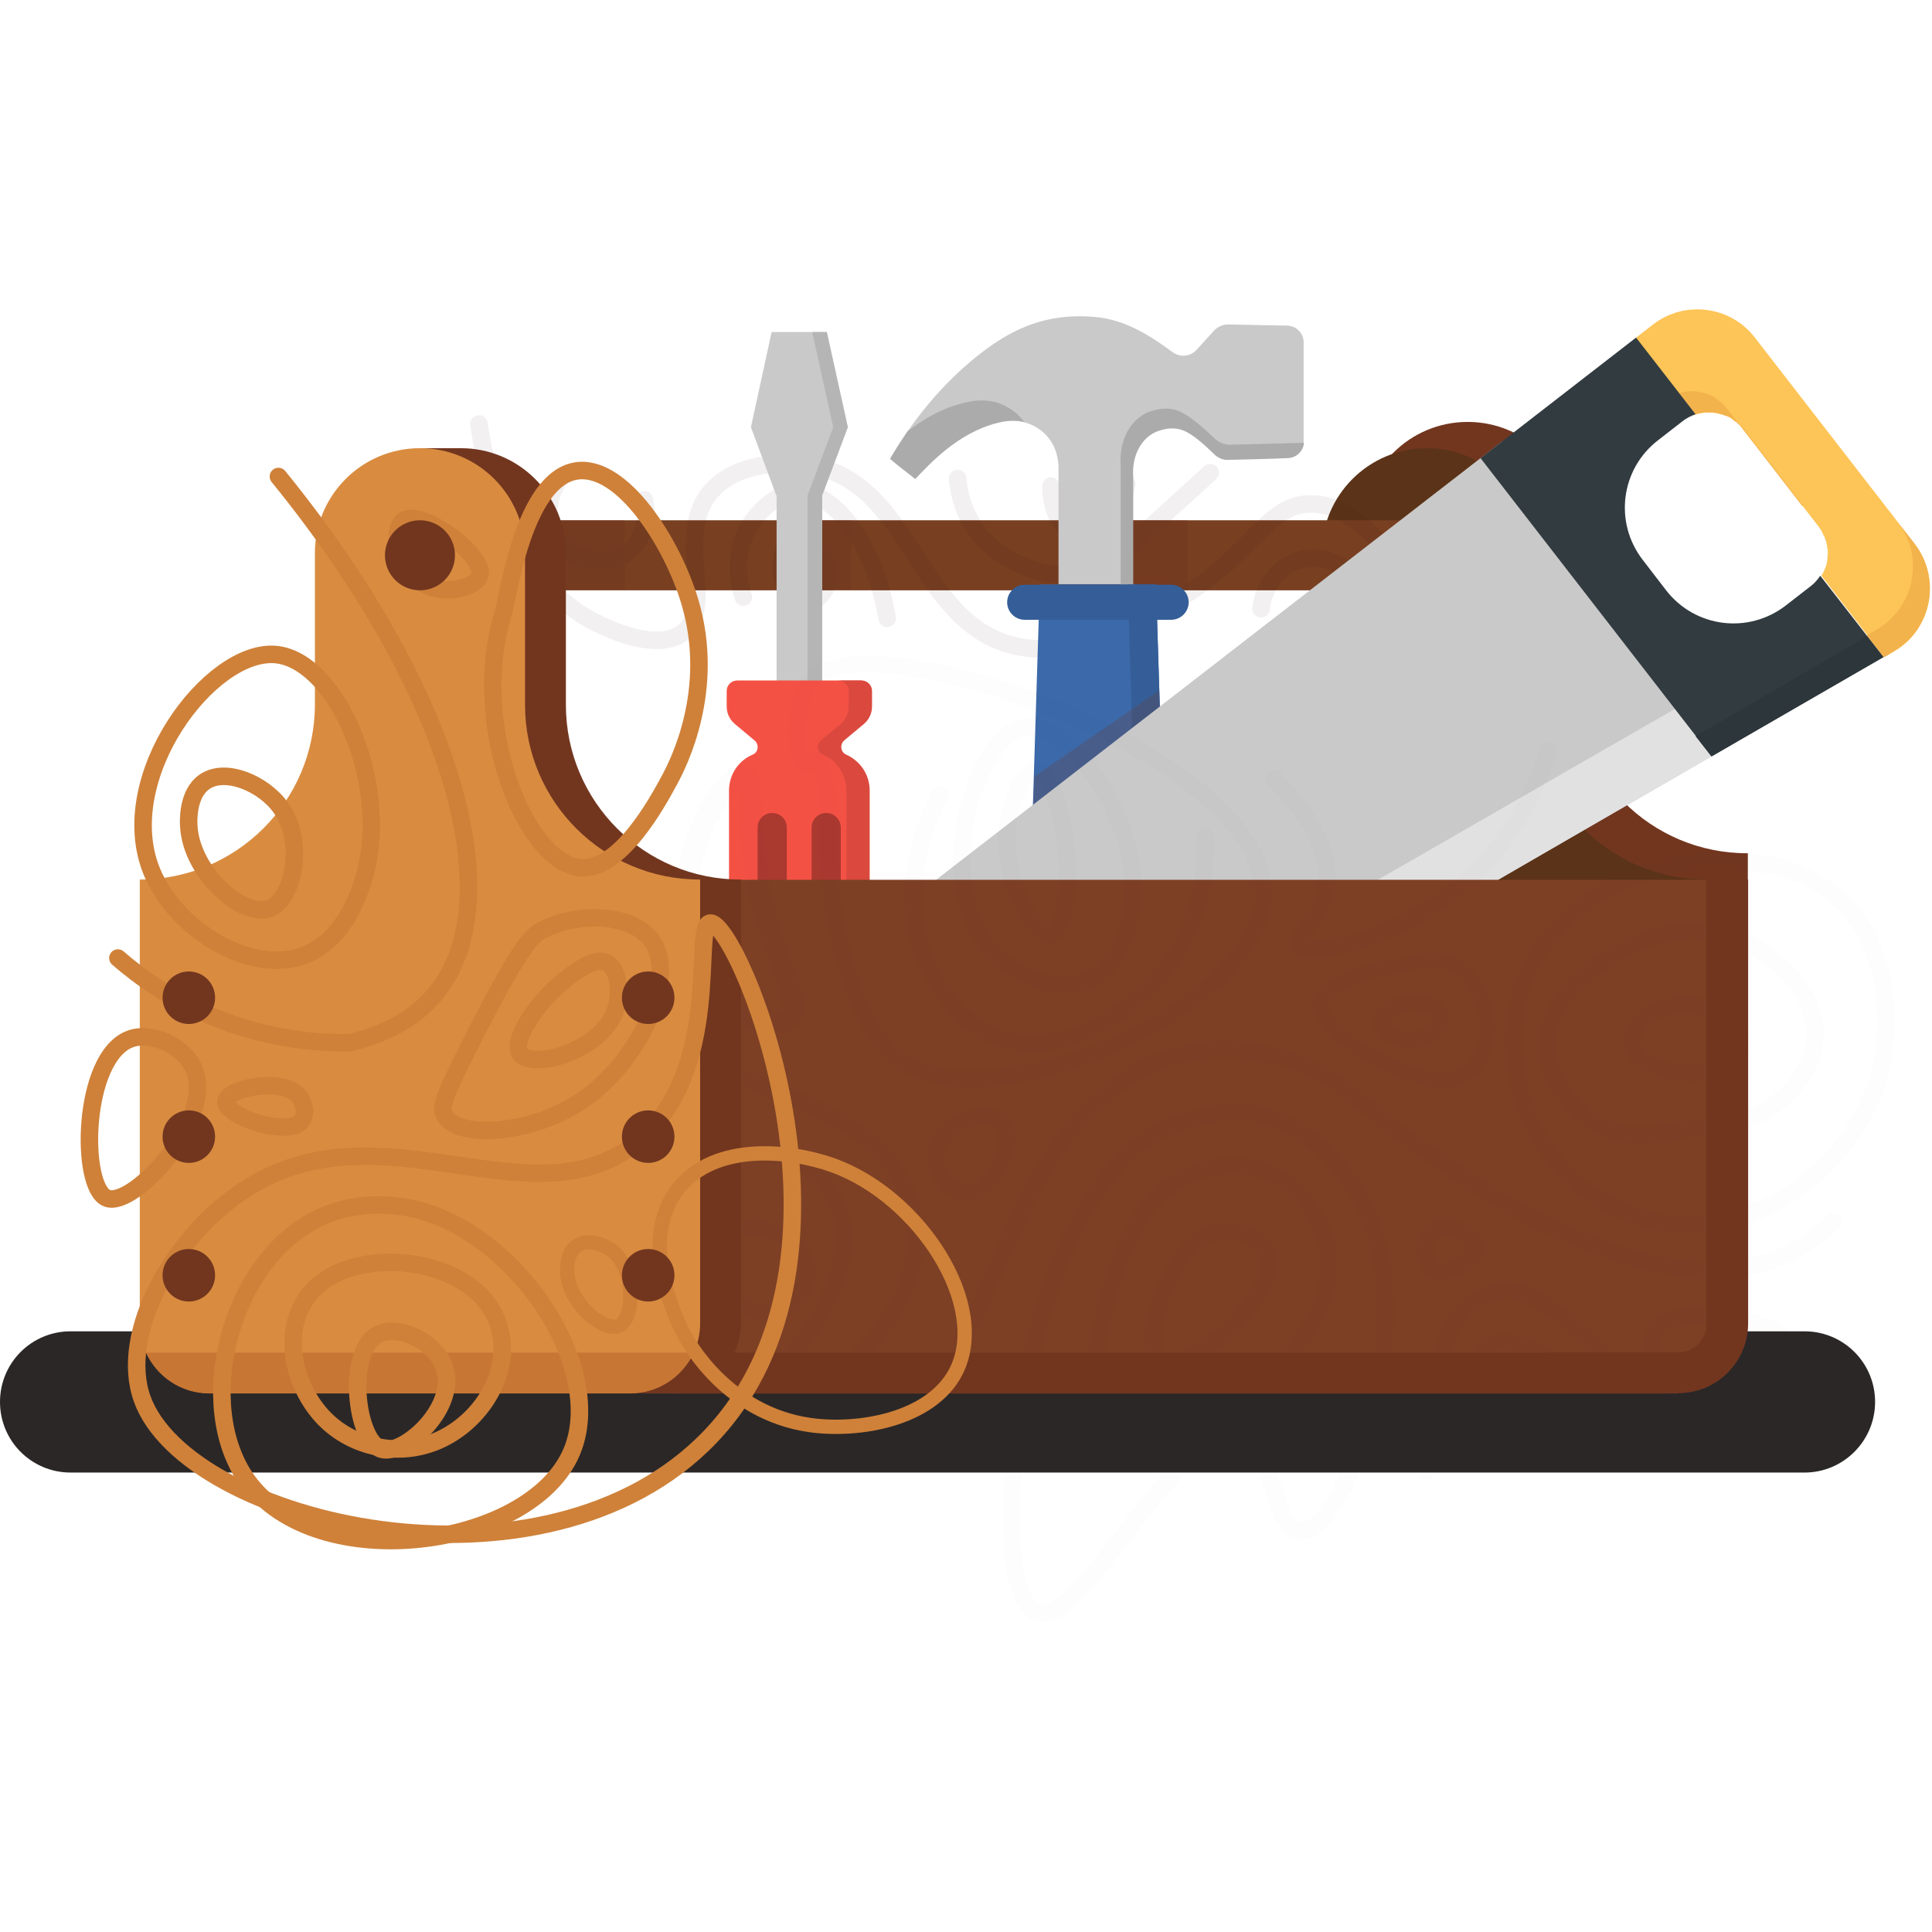
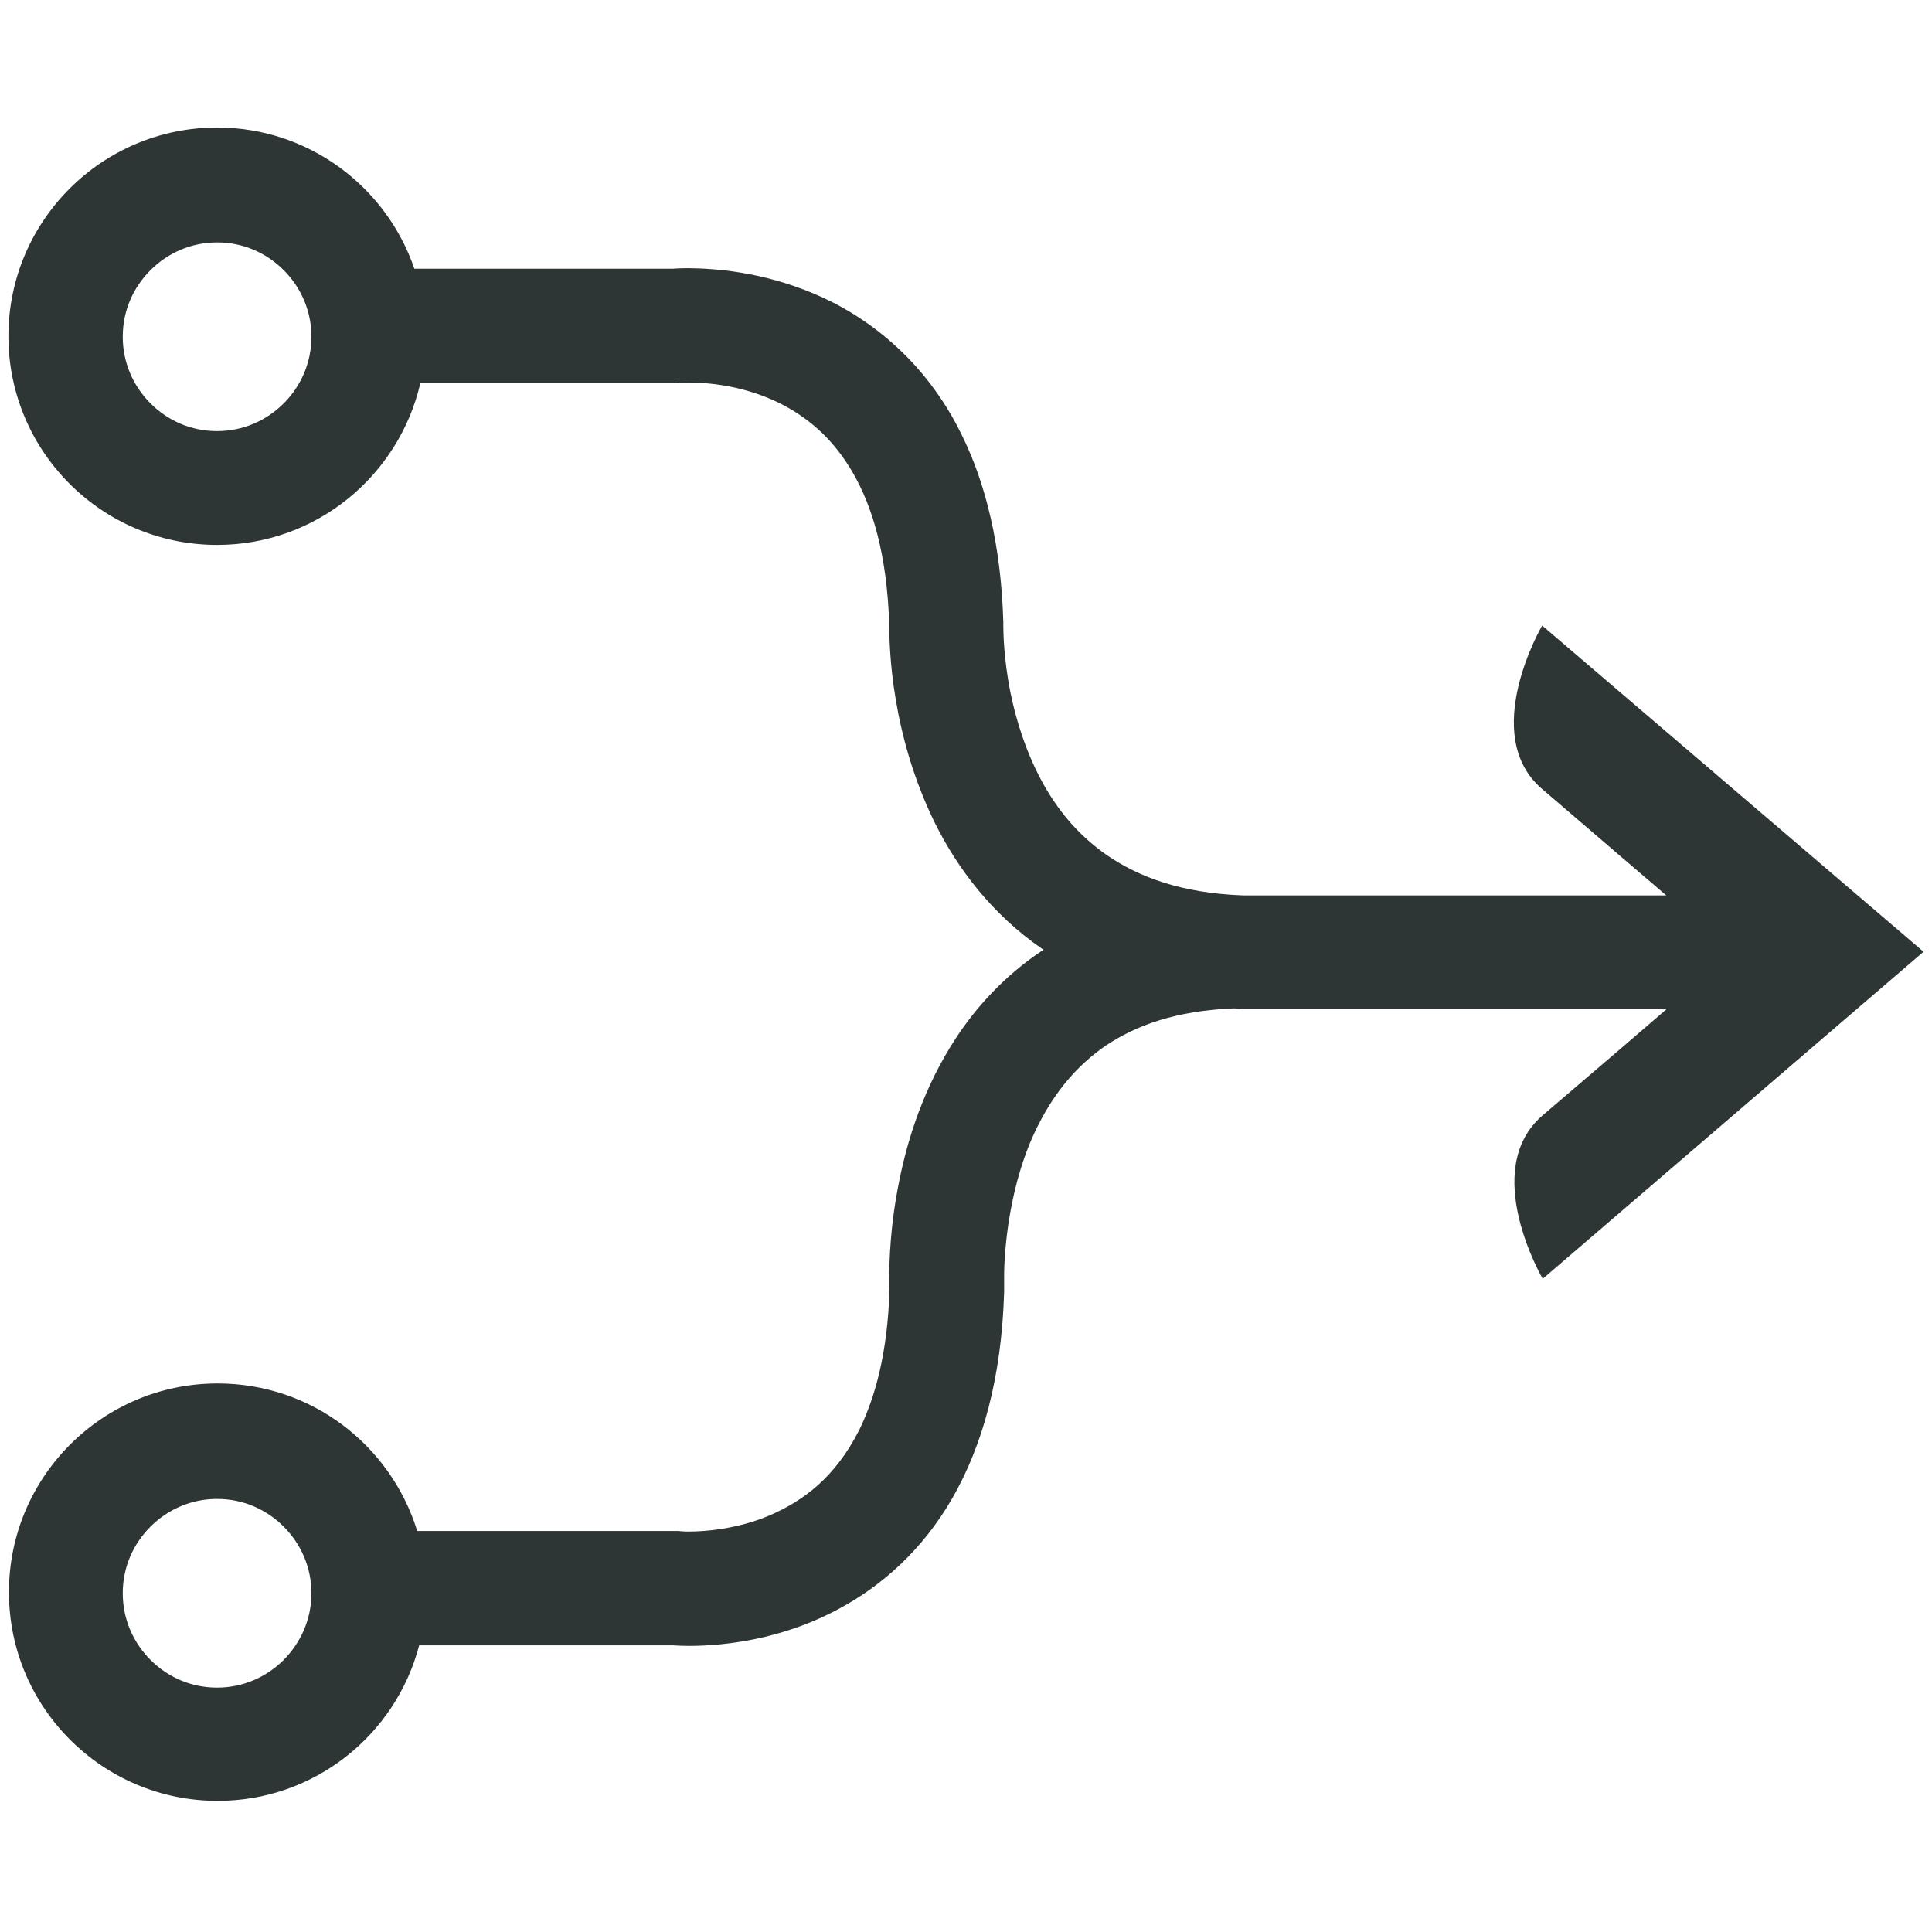
- <svg xmlns="http://www.w3.org/2000/svg" width="24" height="24" viewBox="0 0 662 450" fill="none">
-   <path d="M618.3 398.572H24.2C10.8 398.572 0 387.772 0 374.372C0 360.972 10.8 350.172 24.2 350.172H618.3C631.7 350.172 642.5 360.972 642.5 374.372C642.5 387.672 631.7 398.572 618.3 398.572Z" fill="#2B2727" />
-   <path d="M538.9 126.472V74.572C538.9 54.672 522.8 38.572 502.9 38.572C483 38.572 466.9 54.672 466.9 74.572V126.372C466.9 159.472 440 186.372 406.9 186.372V338.372C406.9 351.672 417.6 362.372 430.9 362.372H574.9C588.2 362.372 598.9 351.672 598.9 338.372V186.372C565.7 186.472 538.9 159.572 538.9 126.472Z" fill="#72361F" />
-   <path d="M505.3 46.572H488.9V54.872H505.3V46.572Z" fill="#72361F" />
-   <path d="M524.9 135.472V83.572C524.9 63.672 508.8 47.572 488.9 47.572C469 47.572 452.9 63.672 452.9 83.572V135.372C452.9 168.472 426 195.372 392.9 195.372V347.372C392.9 360.672 403.6 371.372 416.9 371.372H560.9C574.2 371.372 584.9 360.672 584.9 347.372V195.372C551.7 195.472 524.9 168.572 524.9 135.472Z" fill="#5B3318" />
-   <path d="M584.9 195.472C562.3 195.472 542.7 182.972 532.4 164.572L476.9 186.972L448.8 202.572L515.4 212.972L584.9 199.172V195.472V195.472Z" fill="#5B3318" />
-   <path d="M488.9 96.272C495.527 96.272 500.9 90.9 500.9 84.272C500.9 77.645 495.527 72.272 488.9 72.272C482.272 72.272 476.9 77.645 476.9 84.272C476.9 90.9 482.272 96.272 488.9 96.272Z" fill="#783F21" />
-   <path d="M157.9 47.572H143.9V51.272H157.9V47.572Z" fill="#72361F" />
-   <path d="M489 72.272H143.9V96.272H489V72.272Z" fill="#783F21" />
-   <g opacity="0.4">
-     <g opacity="0.4">
-       <path opacity="0.4" d="M164.1 39.272C165.3 47.572 172.2 92.472 205.4 107.972C209.4 109.872 225.5 117.372 234.1 110.672C245.4 101.772 231 77.472 243.4 62.672C251.4 53.072 267.1 51.672 277.4 53.372C313 59.272 313.7 107.672 348.1 115.372C369.9 120.272 392.9 106.072 404.8 98.672C429.6 83.372 434 66.972 448.8 66.672C457.9 66.472 471.3 72.272 488.1 101.972" stroke="#300F0F" stroke-width="6" stroke-miterlimit="10" stroke-linecap="round" stroke-linejoin="round" />
-       <path opacity="0.4" d="M191.4 58.572C187.6 64.372 187 71.572 190.1 77.272C193.1 82.772 198.4 84.772 200.1 85.272C201.9 85.872 208.4 87.572 214.1 83.972C219.7 80.372 222.5 72.872 220.8 65.272" stroke="#300F0F" stroke-width="6" stroke-miterlimit="10" stroke-linecap="round" stroke-linejoin="round" />
-       <path opacity="0.4" d="M254.7 98.572C254.2 97.172 249.8 84.472 257.4 73.272C257.8 72.572 264.3 63.172 272.7 62.572C284.6 61.672 299.3 78.472 304 105.872" stroke="#300F0F" stroke-width="6" stroke-miterlimit="10" stroke-linecap="round" stroke-linejoin="round" />
-       <path opacity="0.4" d="M270.7 80.572C267.3 82.272 266.7 89.172 268.7 93.872C269.1 94.772 271.6 100.472 276 100.572C280.3 100.672 284.2 95.272 284 90.572C283.8 83.772 274.9 78.572 270.7 80.572Z" stroke="#300F0F" stroke-width="6" stroke-miterlimit="10" stroke-linecap="round" stroke-linejoin="round" />
-       <path opacity="0.4" d="M328.1 57.972C328.4 61.272 329.3 67.572 333.4 73.972C339.3 83.172 347.7 86.772 350.7 87.972C353.6 89.172 362.8 92.772 373.4 89.972C380.4 88.172 383.2 84.672 400.7 68.672C406.8 63.072 411.8 58.672 414.7 55.972" stroke="#300F0F" stroke-width="6" stroke-miterlimit="10" stroke-linecap="round" stroke-linejoin="round" />
-       <path opacity="0.4" d="M432.1 102.572C433 94.372 438.4 87.772 445.4 85.872C446.1 85.672 455.3 83.372 461.4 89.872C465.8 94.572 465.5 100.672 465.4 101.872" stroke="#300F0F" stroke-width="6" stroke-miterlimit="10" stroke-linecap="round" stroke-linejoin="round" />
-       <path opacity="0.4" d="M360.1 60.572C360.1 69.672 364.5 76.372 369.4 77.272C373.6 77.972 377.6 74.272 379.4 72.572C384.4 67.972 385.7 62.172 386.1 59.872" stroke="#300F0F" stroke-width="6" stroke-miterlimit="10" stroke-linecap="round" stroke-linejoin="round" />
-     </g>
-   </g>
-   <path opacity="0.44" d="M291.7 72.272H275.8V96.072H291.7V72.272Z" fill="#72361F" />
-   <path opacity="0.44" d="M214.1 72.272H189V96.072H214.1V72.272Z" fill="#72361F" />
-   <path opacity="0.44" d="M406.9 72.272H384.9V96.072H406.9V72.272Z" fill="#72361F" />
-   <path d="M266.1 63.772H266L257.3 40.372L264.4 7.772H283.3L290.5 40.372L281.7 63.772V134.072H266.1V63.772Z" fill="#C9C9C9" />
-   <path d="M276.7 63.772L285.5 40.372L278.3 7.772H283.3L290.5 40.372L281.7 63.772V134.072H276.7V63.772Z" fill="#B5B5B5" />
-   <path d="M249.8 278.972V164.872C249.8 159.372 253.1 154.572 257.9 152.572C259.9 151.772 260.2 149.072 258.5 147.672L251.8 142.072C250 140.572 249 138.372 249 136.072V130.772C249 128.772 250.6 127.172 252.6 127.172H295C297 127.172 298.6 128.772 298.6 130.772V136.072C298.6 138.372 297.6 140.572 295.8 142.072L289.1 147.672C287.5 149.072 287.8 151.672 289.7 152.572C294.5 154.672 297.8 159.372 297.8 164.872V278.972C297.8 286.372 291.8 292.372 284.4 292.372H263C255.8 292.472 249.8 286.372 249.8 278.972Z" fill="#F45145" />
-   <path d="M290 278.972V164.872C290 159.372 286.7 154.572 281.9 152.572C279.9 151.772 279.6 149.072 281.3 147.672L288 142.072C289.8 140.572 290.8 138.372 290.8 136.072V130.772C290.8 128.772 289.2 127.172 287.2 127.172H295.2C297.2 127.172 298.8 128.772 298.8 130.772V136.072C298.8 138.372 297.8 140.572 296 142.072L289.3 147.672C287.7 149.072 288 151.672 289.9 152.572C294.7 154.672 298 159.372 298 164.872V278.972C298 286.372 292 292.372 284.6 292.372H276.6C284 292.472 290 286.372 290 278.972Z" fill="#DB493E" />
-   <path d="M269.6 272.872V177.572C269.6 174.772 267.4 172.572 264.6 172.572C261.8 172.572 259.6 174.772 259.6 177.572V272.872C259.6 275.672 261.8 277.872 264.6 277.872C267.4 277.872 269.6 275.572 269.6 272.872Z" fill="#AA3930" />
-   <path d="M288.1 272.872V177.572C288.1 174.772 285.9 172.572 283.1 172.572C280.3 172.572 278.1 174.772 278.1 177.572V272.872C278.1 275.672 280.3 277.872 283.1 277.872C285.9 277.872 288.1 275.572 288.1 272.872Z" fill="#AA3930" />
-   <path d="M416 7.272C414.4 9.072 412 11.672 410 13.872C407.9 16.172 404.4 16.572 401.8 14.672C396.1 10.572 386.7 3.472 374.8 2.572C357.6 1.172 346 7.272 335.5 15.472C320 27.672 310.2 42.272 305 51.272C308.9 54.672 310.6 55.672 313.6 58.172C318.5 53.072 328.1 42.372 341.7 38.972C343.8 38.472 347.5 37.572 351.9 38.972C353.4 39.472 356.2 40.572 358.7 43.372C363 48.172 362.7 54.072 362.7 55.372V94.172H388.2V57.072C387.7 50.572 390.5 44.572 395.4 42.072C395.8 41.872 400.6 39.472 405.3 41.272C408.7 42.572 412.9 46.472 416.1 49.572C416.4 49.872 417.2 50.572 418.5 51.072C419.2 51.272 420 51.472 420.7 51.372C425.3 51.272 434.7 51.072 441.2 50.772C444.3 50.672 446.7 48.172 446.7 45.072V11.272C446.7 8.172 444.2 5.672 441.1 5.572C434.9 5.472 426.1 5.272 420.8 5.172C419 5.172 417.2 5.972 416 7.272Z" fill="#C9C9C9" />
-   <path d="M349.8 37.172C347 33.972 343.6 32.672 342 32.072C337 30.472 332.6 31.472 330.2 32.072C322.7 33.872 316.3 37.672 311 41.772C308.6 45.272 306.6 48.472 305 51.172C308.9 54.572 310.6 55.572 313.6 58.072C318.5 52.972 328.1 42.272 341.7 38.872C343.6 38.372 347 37.572 351 38.572C350.7 38.272 350.3 37.772 349.8 37.172Z" fill="#ABABAB" />
-   <path d="M445.3 45.772C437.8 45.972 426.9 46.272 421.6 46.372C420.7 46.372 419.8 46.272 419 45.972C417.5 45.472 416.5 44.572 416.2 44.272C412.5 40.772 407.6 36.272 403.7 34.772C398.3 32.672 392.7 35.572 392.3 35.772C386.7 38.772 383.5 45.572 384 53.172V94.372H388.3V57.272C387.8 50.772 390.6 44.772 395.5 42.272C395.9 42.072 400.7 39.672 405.4 41.472C408.8 42.772 413 46.672 416.2 49.772C416.5 50.072 417.3 50.772 418.6 51.272C419.3 51.472 420.1 51.672 420.8 51.572C425.4 51.472 434.8 51.272 441.3 50.972C444.2 50.872 446.6 48.572 446.8 45.772C446.3 45.672 445.8 45.772 445.3 45.772Z" fill="#ABABAB" />
-   <path d="M378.6 271.272H373.8C361.2 271.272 351.2 258.872 351.6 243.972L356.3 94.272H396.1L400.8 243.972C401.2 258.872 391.2 271.272 378.6 271.272Z" fill="#3B69A9" />
-   <path d="M400.8 243.972L396.1 94.272H386.4L391.1 243.972C391.5 257.872 382.8 269.572 371.4 271.072C372.2 271.172 373 271.272 373.8 271.272H378.6C391.2 271.272 401.2 258.872 400.8 243.972Z" fill="#355E98" />
-   <path d="M401.3 106.372H351.1C347.8 106.372 345.1 103.672 345.1 100.372C345.1 97.072 347.8 94.372 351.1 94.372H401.3C404.6 94.372 407.3 97.072 407.3 100.372C407.3 103.672 404.6 106.372 401.3 106.372Z" fill="#355E98" />
-   <path opacity="0.23" d="M354.4 160.072L397.1 130.672L398 157.772L353.7 182.572L354.4 160.072Z" fill="#72361F" />
-   <path d="M514.8 45.172L249.1 250.972L301 317.872L595.3 148.072L514.8 45.172Z" fill="#C9C9C9" />
-   <path d="M583.7 131.272L288.2 301.272L301.4 318.172L591.6 150.172L583.7 131.272Z" fill="#E1E1E1" />
-   <path d="M656 80.272L601.3 9.672C592.9 -1.228 577.2 -3.228 566.3 5.272L560.5 9.772L580.9 36.072C582.3 35.572 583.7 35.372 585.2 35.372H585.3C585.6 35.372 586 35.372 586.3 35.372C586.4 35.372 586.4 35.372 586.5 35.372C587.4 35.472 588.4 35.572 589.3 35.872C589.4 35.872 589.6 35.972 589.7 35.972C589.9 36.072 590.1 36.072 590.4 36.172C590.6 36.272 590.8 36.272 591 36.372C591.2 36.472 591.4 36.572 591.6 36.572C591.8 36.672 592.1 36.772 592.3 36.872C592.4 36.972 592.6 36.972 592.7 37.072C593.1 37.272 593.4 37.472 593.7 37.772C593.8 37.872 593.9 37.972 594.1 38.072C594.3 38.272 594.6 38.472 594.8 38.572C594.9 38.672 595 38.772 595.2 38.872C595.4 39.072 595.6 39.272 595.9 39.472C596 39.572 596.1 39.672 596.2 39.772C596.5 40.072 596.8 40.472 597.1 40.772L623.1 74.372C623.4 74.772 623.6 75.072 623.9 75.472C624 75.572 624 75.672 624.1 75.872C624.3 76.172 624.4 76.372 624.5 76.672C624.6 76.772 624.6 76.972 624.7 77.072C624.8 77.372 624.9 77.572 625.1 77.872C625.2 77.972 625.2 78.172 625.3 78.272C625.4 78.672 625.6 79.072 625.7 79.472C625.7 79.672 625.8 79.772 625.8 79.972C625.9 80.272 625.9 80.472 626 80.772C626 80.972 626.1 81.172 626.1 81.372C626.1 81.572 626.1 81.772 626.2 81.972C626.2 82.172 626.2 82.472 626.3 82.672C626.3 82.872 626.3 82.972 626.3 83.172C626.3 84.172 626.2 85.072 626.1 85.972C626.1 86.072 626.1 86.072 626.1 86.172C626 86.472 626 86.772 625.9 87.172V87.272C625.5 88.672 624.9 89.972 624.1 91.272L645.7 119.172L649.1 117.172C661.9 109.672 665.3 92.272 656 80.272Z" fill="#FDC457" />
-   <path d="M617.3 67.072L591.3 33.472C591 33.072 590.7 32.772 590.4 32.472C590.3 32.372 590.2 32.272 590.1 32.172C589.9 31.972 589.7 31.772 589.4 31.572C589.3 31.472 589.2 31.372 589 31.272C588.8 31.072 588.5 30.872 588.3 30.772C588.2 30.672 588.1 30.572 587.9 30.472C587.6 30.272 587.2 29.972 586.9 29.772C586.8 29.672 586.6 29.672 586.5 29.572C586.3 29.472 586 29.372 585.8 29.272C585.6 29.172 585.4 29.072 585.2 29.072C585 28.972 584.8 28.972 584.6 28.872C584.4 28.772 584.2 28.672 583.9 28.672C583.8 28.672 583.6 28.572 583.5 28.572C582.6 28.272 581.6 28.172 580.7 28.072C580.6 28.072 580.6 28.072 580.5 28.072C580.2 28.072 579.8 28.072 579.5 28.072H579.4C578 28.072 576.5 28.372 575.1 28.772L560.6 9.672L581 35.972C582.4 35.472 583.8 35.272 585.3 35.272H585.4C585.7 35.272 586.1 35.272 586.4 35.272C586.5 35.272 586.5 35.272 586.6 35.272C587.5 35.372 588.5 35.472 589.4 35.772C589.5 35.772 589.7 35.872 589.8 35.872C590 35.972 590.2 35.972 590.5 36.072C590.7 36.172 590.9 36.172 591.1 36.272C591.3 36.372 591.5 36.472 591.7 36.472C591.9 36.572 592.2 36.672 592.4 36.772C592.5 36.872 592.7 36.872 592.8 36.972C593.2 37.172 593.5 37.372 593.8 37.672C593.9 37.772 594 37.872 594.2 37.972C594.4 38.172 594.7 38.372 594.9 38.472C595 38.572 595.1 38.672 595.3 38.772C595.5 38.972 595.7 39.172 596 39.372C596.1 39.472 596.2 39.572 596.3 39.672C596.6 39.972 596.9 40.372 597.2 40.672L617.9 67.372C617.6 67.472 617.4 67.272 617.3 67.072Z" fill="#F2B24C" />
-   <path d="M656 80.272L651.1 73.972C659.3 85.872 655.7 102.372 643 109.772L639.6 111.772L623.8 91.272L645.4 119.172L648.8 117.172C661.9 109.672 665.3 92.272 656 80.272Z" fill="#F2B24C" />
-   <path d="M593.7 37.872C593.4 37.672 593 37.372 592.7 37.172C593 37.372 593.4 37.672 593.7 37.872Z" fill="#323B40" />
-   <path d="M595.1 38.972C595.3 39.172 595.5 39.372 595.7 39.572C595.6 39.372 595.4 39.172 595.1 38.972Z" fill="#323B40" />
-   <path d="M592.3 36.972C592.1 36.872 591.8 36.772 591.6 36.672C591.8 36.772 592 36.872 592.3 36.972Z" fill="#323B40" />
-   <path d="M625.9 81.472C625.9 81.672 625.9 81.872 626 82.072C626 81.872 625.9 81.672 625.9 81.472Z" fill="#323B40" />
-   <path d="M591 36.372C590.9 36.372 590.8 36.272 590.7 36.272C590.8 36.372 590.9 36.372 591 36.372Z" fill="#323B40" />
-   <path d="M625.8 80.572C625.8 80.672 625.8 80.772 625.9 80.872C625.8 80.772 625.8 80.672 625.8 80.572Z" fill="#323B40" />
-   <path d="M625.2 78.472C625.3 78.672 625.4 78.972 625.4 79.272C625.3 78.972 625.3 78.672 625.2 78.472Z" fill="#323B40" />
-   <path d="M624.7 77.272C624.8 77.372 624.8 77.572 624.9 77.672C624.8 77.472 624.7 77.372 624.7 77.272Z" fill="#323B40" />
-   <path d="M623.7 91.272C622.8 92.672 621.7 93.872 620.4 94.872L611.9 101.472C599.1 111.372 580.8 109.072 570.9 96.272L562.9 85.872C553 73.072 555.3 54.772 568.1 44.872L576.6 38.272C577.9 37.272 579.4 36.472 581 35.972L560.6 9.672L507.3 50.972L586.5 153.172L648.8 117.172L645.4 119.172L623.7 91.272Z" fill="#323B40" />
-   <path d="M624 75.972C624.1 76.072 624.2 76.272 624.2 76.372C624.2 76.272 624.1 76.172 624 75.972Z" fill="#323B40" />
-   <path d="M623 74.472C623.3 74.872 623.5 75.172 623.8 75.572C623.5 75.272 623.3 74.872 623 74.472Z" fill="#323B40" />
-   <path d="M645.3 119.172L586.4 153.172L581 146.272L639.7 111.972L645.3 119.172Z" fill="#2D363A" />
-   <path d="M570.9 371.472H220.7V195.472H584.8V357.472C584.9 365.172 578.6 371.472 570.9 371.472Z" fill="#7D4025" />
-   <g opacity="0.08">
-     <path opacity="0.08" d="M246.7 320.672C255.7 305.472 287.5 322.272 273 338.972C261.7 352.072 238.1 335.272 246.7 320.672ZM246.7 320.672C251.3 312.872 243.2 326.572 246.7 320.672Z" stroke="#300F0F" stroke-width="6" stroke-miterlimit="10" stroke-linecap="round" stroke-linejoin="round" />
-     <path opacity="0.08" d="M283.6 182.872C283.7 207.172 291.8 243.772 306.9 256.172C336.9 280.672 431.6 240.172 432.9 200.872C434.5 152.772 296.4 104.572 277.6 127.572C271.8 134.672 272.3 155.172 275.9 156.272C277.1 156.672 278.2 154.072 279.6 154.372C283.8 154.972 283.6 177.772 283.6 182.872Z" stroke="#300F0F" stroke-width="5.843" stroke-miterlimit="10" stroke-linecap="round" stroke-linejoin="round" />
-     <path opacity="0.08" d="M221 203.772C197.1 270.272 292.3 257.272 310.1 301.172C328.9 347.472 267.7 383.672 231.8 394.272" stroke="#300F0F" stroke-width="6" stroke-miterlimit="10" stroke-linecap="round" stroke-linejoin="round" />
-     <path opacity="0.08" d="M224.4 301.272C264.8 273.672 306.3 297.872 281.7 343.372C267.3 369.972 238.2 383.572 208.8 385.272" stroke="#300F0F" stroke-width="6" stroke-miterlimit="10" stroke-linecap="round" stroke-linejoin="round" />
-     <path opacity="0.08" d="M560.9 256.172C564.8 258.572 571.5 261.772 579.9 261.772C583.7 261.772 588.5 261.672 592.6 258.372C593.7 257.472 597 254.772 597.1 251.272C597.3 244.972 587.6 238.872 578.8 238.272C571.7 237.872 561.7 240.872 559.8 248.072C559 251.272 560 254.272 560.9 256.172Z" stroke="#300F0F" stroke-width="6" stroke-miterlimit="10" stroke-linecap="round" stroke-linejoin="round" />
-     <path opacity="0.08" d="M547.8 279.472C556.9 284.472 565.9 283.072 583.8 280.172C595.9 278.272 602.5 277.072 609.2 271.672C611.1 270.172 621.1 262.072 621.9 249.772C623 233.872 608 220.872 595.8 215.872C574.6 207.272 554.9 219.972 551.4 222.172C545.3 226.172 530.3 235.772 530.2 251.772C530.1 264.472 539.2 274.772 547.8 279.472Z" stroke="#300F0F" stroke-width="6" stroke-miterlimit="10" stroke-linecap="round" stroke-linejoin="round" />
-     <path opacity="0.08" d="M618.7 299.272C613.4 303.372 596 316.172 572 313.272C552.8 310.972 540.7 299.872 537.3 296.572C522.3 281.872 519.9 264.172 519.3 258.572C518.7 252.972 517.3 239.572 524.5 225.072C530.6 212.872 539.5 206.372 545 202.472C567.6 186.272 592 188.572 596.5 189.072C604.9 189.972 617.6 191.372 629 201.072C649 218.072 646.4 246.472 645.9 251.172C643.3 279.872 622.7 296.272 618.7 299.272Z" stroke="#300F0F" stroke-width="6" stroke-miterlimit="10" stroke-linecap="round" stroke-linejoin="round" />
-     <path opacity="0.08" d="M628.3 312.572C625 315.772 619.8 320.072 612.6 323.572C585 336.772 554.1 323.972 536.9 316.872C519.2 309.572 507 301.072 490.2 289.572C461.1 269.472 457.6 261.072 438.9 256.272C432.9 254.672 413.7 250.072 394.4 258.772C388.6 261.372 384.2 264.772 379.6 268.572C357.3 286.772 351.1 307.372 331.6 350.572C327.1 360.572 320.4 375.072 311.6 392.572" stroke="#300F0F" stroke-width="6" stroke-miterlimit="10" stroke-linecap="round" stroke-linejoin="round" />
-     <path opacity="0.08" d="M355.6 446.572C371.4 451.672 403.5 379.672 425.1 387.372C437.2 391.672 436 417.672 445.6 418.572C456.2 419.472 466.6 388.572 467.6 385.572C470.1 377.872 487 326.672 458.6 293.572C454.7 289.072 445.9 279.072 431.4 275.872C431.4 275.872 415.9 272.472 397.6 281.572C349.3 305.272 335.1 439.872 355.6 446.572Z" stroke="#300F0F" stroke-width="6" stroke-miterlimit="10" stroke-linecap="round" stroke-linejoin="round" />
-     <path opacity="0.08" d="M397.6 359.572C403.3 363.772 417.8 353.872 425.6 344.572C429.5 339.972 437.7 330.272 434 322.772C431.1 316.972 422.2 314.872 415.6 316.572C408.1 318.472 404.6 325.072 401.6 330.572C396.8 339.472 392 355.472 397.6 359.572Z" stroke="#300F0F" stroke-width="6" stroke-miterlimit="10" stroke-linecap="round" stroke-linejoin="round" />
-     <path opacity="0.08" d="M436.6 160.872C446.4 170.972 457.3 185.372 454.2 199.672C451.9 210.272 443.2 214.772 444.9 217.572C448.2 223.072 484.8 215.172 508.9 189.572C521.7 175.972 527.6 160.872 530.4 150.972" stroke="#300F0F" stroke-width="6" stroke-miterlimit="10" stroke-linecap="round" stroke-linejoin="round" />
-     <path opacity="0.08" d="M339.6 219.572C347.2 227.772 362.2 234.972 373.6 229.572C384.6 224.372 387 209.972 387.6 206.272C392.6 176.472 366.2 140.472 350.6 143.372C333.6 146.472 319.2 197.372 339.6 219.572Z" stroke="#300F0F" stroke-width="6" stroke-miterlimit="10" stroke-linecap="round" stroke-linejoin="round" />
-     <path opacity="0.08" d="M354.8 158.272C360.4 158.372 365.2 175.572 365.6 189.572C365.8 196.572 365.1 213.372 360.3 214.272C354.3 215.272 340.6 191.472 346.3 171.172C346.4 170.672 350 158.172 354.8 158.272Z" stroke="#300F0F" stroke-width="6" stroke-miterlimit="10" stroke-linecap="round" stroke-linejoin="round" />
-     <path opacity="0.08" d="M630.8 355.472C591.8 379.572 573.4 378.672 563.8 372.372C556.9 367.872 553.9 360.072 535.6 345.572C527.9 339.472 521.8 335.572 514.4 336.372C507.2 337.172 502.3 341.972 501 343.472C496.3 348.472 495.3 354.272 493.9 363.272C492.3 373.672 493.8 376.572 491.8 386.572C490.7 391.772 489.3 395.872 488.3 398.572" stroke="#300F0F" stroke-width="6" stroke-miterlimit="10" stroke-linecap="round" stroke-linejoin="round" />
-     <path opacity="0.08" d="M513.4 379.972C506.1 369.372 505.2 359.072 509.4 355.272C514.4 350.872 525.5 356.672 526.7 357.272C539.1 363.872 542.6 377.672 543.4 381.272" stroke="#300F0F" stroke-width="6" stroke-miterlimit="10" stroke-linecap="round" stroke-linejoin="round" />
-     <path opacity="0.08" d="M334.1 276.772C326.9 277.972 319.3 284.972 320.8 292.772C321.8 297.972 326.7 302.872 331.5 302.772C340.6 302.672 348.2 284.572 343.5 278.772C340.9 275.572 335.3 276.572 334.1 276.772Z" stroke="#300F0F" stroke-width="6" stroke-miterlimit="10" stroke-linecap="round" stroke-linejoin="round" />
-     <path opacity="0.08" d="M380.6 335.572C384.5 322.872 390.3 304.072 407.6 296.572C410 295.572 422.3 290.172 435.4 295.972C449 301.972 453.2 315.572 454.1 318.672C459.8 338.972 444.3 355.072 443.4 355.972C440.3 359.172 437.6 360.572 424.1 366.672C397.8 378.372 384.6 384.172 380.6 381.672C368.8 374.172 379.3 339.972 380.6 335.572Z" stroke="#300F0F" stroke-width="6" stroke-miterlimit="10" stroke-linecap="round" stroke-linejoin="round" />
-     <path opacity="0.08" d="M235.6 210.272C236.1 214.572 238.5 233.172 253 240.972C257.3 243.272 266.5 246.772 270.4 242.972C275.5 238.072 266.6 226.172 261.1 202.872C254.5 175.472 259.4 161.172 255.1 160.172C249 158.672 232.3 184.272 235.6 210.272Z" stroke="#300F0F" stroke-width="7.805" stroke-miterlimit="10" stroke-linecap="round" stroke-linejoin="round" />
-     <path opacity="0.08" d="M593.6 384.572C573 373.472 563.3 357.472 566.6 350.572C569.9 343.772 588.3 341.472 609.6 350.572" stroke="#300F0F" stroke-width="6" stroke-miterlimit="10" stroke-linecap="round" stroke-linejoin="round" />
-     <path opacity="0.08" d="M505.6 321.572C505.5 317.572 496.6 312.072 491.6 315.572C487.5 318.472 487.5 326.072 490.6 328.572C494.8 331.972 505.7 326.072 505.6 321.572Z" stroke="#300F0F" stroke-width="6" stroke-miterlimit="10" stroke-linecap="round" stroke-linejoin="round" />
-     <path opacity="0.08" d="M460.6 230.572C455.6 233.172 453.2 234.472 452.6 236.572C450.5 243.872 465.4 255.072 478.6 260.072C486.6 263.172 496 266.572 502.9 261.672C511.4 255.672 511.1 240.172 505.6 231.572C504.7 230.172 502.4 226.672 498 224.672C495.9 223.672 493.2 222.472 486.6 223.572C473.9 225.772 468 226.672 460.6 230.572Z" stroke="#300F0F" stroke-width="5.352" stroke-miterlimit="10" stroke-linecap="round" stroke-linejoin="round" />
-     <path opacity="0.08" d="M483 237.372C477 237.972 471.9 242.772 474 246.372C475.7 249.272 481.6 250.872 486.3 249.772C491.6 248.572 495.1 244.072 492.9 240.772C491.2 238.172 486.7 236.972 483 237.372Z" stroke="#300F0F" stroke-width="6" stroke-miterlimit="10" stroke-linecap="round" stroke-linejoin="round" />
-     <path opacity="0.08" d="M322.3 166.272C320.3 169.772 305 198.072 318.3 225.572C320.5 230.072 327.3 244.272 342.3 249.572C364.3 257.372 388.6 240.572 400.3 224.872C413.2 207.572 413.3 188.372 413 180.872" stroke="#300F0F" stroke-width="6" stroke-miterlimit="10" stroke-linecap="round" stroke-linejoin="round" />
-   </g>
-   <path d="M222.1 244.872C227.071 244.872 231.1 240.843 231.1 235.872C231.1 230.901 227.071 226.872 222.1 226.872C217.13 226.872 213.1 230.901 213.1 235.872C213.1 240.843 217.13 244.872 222.1 244.872Z" fill="#783F21" />
-   <path d="M193.9 135.472V83.572C193.9 63.672 177.8 47.572 157.9 47.572C138 47.572 121.9 63.672 121.9 83.572V135.372C121.9 168.472 95 195.372 61.9 195.372V347.372C61.9 360.672 72.6 371.372 85.9 371.372H229.9C243.2 371.372 253.9 360.672 253.9 347.372V195.372C220.7 195.472 193.9 168.572 193.9 135.472Z" fill="#72361F" />
-   <path d="M575 371.472H231.5L246.5 357.472H588L575 371.472Z" fill="#72361F" />
-   <path d="M584.9 195.472V330.872V347.372C584.9 352.872 580.4 357.372 574.9 357.372H558.4H530.5V371.372H575C588.3 371.372 599 360.672 599 347.372V195.372H584.9V195.472Z" fill="#72361F" />
-   <path d="M179.9 135.472V83.572C179.9 63.672 163.8 47.572 143.9 47.572C124 47.572 107.9 63.672 107.9 83.572V135.372C107.9 168.472 81 195.372 47.9 195.372V347.372C47.9 360.672 58.6 371.372 71.9 371.372H215.9C229.2 371.372 239.9 360.672 239.9 347.372V195.372C206.7 195.472 179.9 168.572 179.9 135.472Z" fill="#D98C40" />
-   <path d="M50 357.472C53.8 365.772 62.1 371.472 71.8 371.472H215.8C225.5 371.472 233.8 365.772 237.6 357.472H50Z" fill="#C87634" />
-   <path d="M84.7 401.272C66.4 375.672 78.4 327.272 108 311.972C121.8 304.872 135.2 307.072 139.1 307.672C176.3 314.272 208.3 362.772 195.8 391.672C181.6 424.572 108.7 434.672 84.7 401.272Z" stroke="#CF8139" stroke-width="6" stroke-miterlimit="10" stroke-linecap="round" stroke-linejoin="round" />
-   <path d="M48.7 373.272C40.7 350.872 59.4 317.172 84.4 301.272C131.1 271.472 182.6 314.472 218.4 285.272C248.3 260.772 237 210.472 243.4 210.272C253.1 209.972 301.5 325.372 243.4 386.272C186.7 445.672 64 416.172 48.7 373.272Z" stroke="#CF8139" stroke-width="6" stroke-miterlimit="10" stroke-linecap="round" stroke-linejoin="round" />
-   <path d="M110.4 379.272C101.2 369.272 96.4 351.872 104.7 339.272C110.9 329.872 121.9 327.872 125.4 327.272C141.3 324.272 166.8 330.372 171.4 349.972C175.3 366.472 162.4 384.672 145.4 389.272C133 392.672 119.1 388.772 110.4 379.272Z" stroke="#CF8139" stroke-width="6" stroke-miterlimit="10" stroke-linecap="round" stroke-linejoin="round" />
-   <path d="M212.1 348.272C217.4 345.872 218 328.772 209.6 322.472C206.7 320.272 201.3 318.372 197.7 320.872C193.8 323.472 194.3 329.672 194.4 330.672C195.3 340.972 207.1 350.572 212.1 348.272Z" stroke="#CF8139" stroke-width="4.913" stroke-miterlimit="10" stroke-linecap="round" stroke-linejoin="round" />
-   <path d="M44.7 249.972C52 247.372 62.3 252.172 66 259.272C74.9 276.372 45.9 308.072 36.7 304.572C27.3 301.072 28 255.972 44.7 249.972Z" stroke="#CF8139" stroke-width="6" stroke-miterlimit="10" stroke-linecap="round" stroke-linejoin="round" />
-   <path d="M40.4 222.272C47.4 228.372 58.4 236.472 73.4 242.572C92.6 250.372 109.7 251.472 120.1 251.272C135.7 247.372 144.3 240.572 149.4 234.272C175.5 202.372 155 130.572 95.4 57.272" stroke="#CF8139" stroke-width="6" stroke-miterlimit="10" stroke-linecap="round" stroke-linejoin="round" />
-   <path d="M52 192.572C60 212.272 85.8 228.472 104.4 221.272C117.4 216.272 122.4 201.672 124 197.072C135 165.072 115.9 120.172 94.4 118.272C72 116.372 38.9 160.472 52 192.572Z" stroke="#CF8139" stroke-width="6" stroke-miterlimit="10" stroke-linecap="round" stroke-linejoin="round" />
-   <path d="M236.4 100.272C230.5 80.272 213.3 52.972 197.5 55.372C179.3 58.172 174 99.172 172.4 104.272C160.8 141.572 179.7 188.972 198.4 191.272C212.3 192.972 225.4 168.672 229.4 161.272C232.6 155.372 245.3 130.172 236.4 100.272Z" stroke="#CF8139" stroke-width="6" stroke-miterlimit="10" stroke-linecap="round" stroke-linejoin="round" />
-   <path d="M185.5 212.872C182.5 214.472 178.4 217.372 160.4 253.272C151.7 270.572 150.8 273.572 152.4 276.272C157.2 284.472 182 282.672 199 271.372C219.3 257.772 232.8 228.272 223 215.872C215.9 206.772 197.4 206.472 185.5 212.872Z" stroke="#CF8139" stroke-width="6" stroke-miterlimit="10" stroke-linecap="round" stroke-linejoin="round" />
-   <path d="M196 227.872C184.9 235.672 174.7 250.672 178.4 255.272C182.6 260.472 206.1 254.172 210.9 240.072C212.8 234.372 212.1 225.972 207.9 223.872C204.3 222.172 199.4 225.472 196 227.872Z" stroke="#CF8139" stroke-width="6" stroke-miterlimit="10" stroke-linecap="round" stroke-linejoin="round" />
-   <path d="M129.4 351.272C118.5 357.072 121.9 387.872 130.7 390.572C138.4 392.972 157.6 375.772 152 361.872C148.6 353.172 136 347.772 129.4 351.272Z" stroke="#CF8139" stroke-width="6" stroke-miterlimit="10" stroke-linecap="round" stroke-linejoin="round" />
-   <path d="M77.4 271.272C76.9 274.572 86.3 279.172 94.1 279.972C96.8 280.272 101.5 280.672 103.4 277.972C105 275.772 104.3 272.172 102.7 269.972C97.5 262.772 78.1 266.772 77.4 271.272Z" stroke="#CF8139" stroke-width="6" stroke-miterlimit="10" stroke-linecap="round" stroke-linejoin="round" />
-   <path d="M64.7 177.272C65.7 193.272 83.3 208.772 92.4 205.272C100.6 202.072 104.7 182.372 96.1 170.572C90.1 162.372 77.2 156.972 70.1 161.872C64 166.072 64.6 175.872 64.7 177.272Z" stroke="#CF8139" stroke-width="6" stroke-miterlimit="10" stroke-linecap="round" stroke-linejoin="round" />
-   <path d="M138.4 72.272C134.7 74.772 135.1 86.172 142.4 92.272C150.6 99.072 163 95.572 164.4 91.272C166.6 84.572 144.4 68.172 138.4 72.272Z" stroke="#CF8139" stroke-width="6" stroke-miterlimit="10" stroke-linecap="round" stroke-linejoin="round" />
-   <path d="M285.4 293.272C271.2 288.172 245.1 285.172 232.4 301.272C218.1 319.372 232.2 347.072 234.4 351.272C236 354.272 249.2 378.172 277.4 382.272C294.1 384.672 318.8 380.472 327.4 364.272C339.4 341.572 315.3 304.072 285.4 293.272Z" stroke="#CF8139" stroke-width="4.913" stroke-miterlimit="10" stroke-linecap="round" stroke-linejoin="round" />
-   <path d="M222.1 292.472C227.071 292.472 231.1 288.443 231.1 283.472C231.1 278.502 227.071 274.472 222.1 274.472C217.13 274.472 213.1 278.502 213.1 283.472C213.1 288.443 217.13 292.472 222.1 292.472Z" fill="#72361F" />
-   <path d="M222.1 244.872C227.071 244.872 231.1 240.843 231.1 235.872C231.1 230.901 227.071 226.872 222.1 226.872C217.13 226.872 213.1 230.901 213.1 235.872C213.1 240.843 217.13 244.872 222.1 244.872Z" fill="#72361F" />
-   <path d="M222.1 339.972C227.071 339.972 231.1 335.943 231.1 330.972C231.1 326.002 227.071 321.972 222.1 321.972C217.13 321.972 213.1 326.002 213.1 330.972C213.1 335.943 217.13 339.972 222.1 339.972Z" fill="#72361F" />
-   <path d="M64.7 244.872C69.671 244.872 73.7 240.843 73.7 235.872C73.7 230.901 69.671 226.872 64.7 226.872C59.73 226.872 55.7 230.901 55.7 235.872C55.7 240.843 59.73 244.872 64.7 244.872Z" fill="#72361F" />
-   <path d="M64.7 292.472C69.671 292.472 73.7 288.443 73.7 283.472C73.7 278.502 69.671 274.472 64.7 274.472C59.73 274.472 55.7 278.502 55.7 283.472C55.7 288.443 59.73 292.472 64.7 292.472Z" fill="#72361F" />
-   <path d="M64.7 339.972C69.671 339.972 73.7 335.943 73.7 330.972C73.7 326.002 69.671 321.972 64.7 321.972C59.73 321.972 55.7 326.002 55.7 330.972C55.7 335.943 59.73 339.972 64.7 339.972Z" fill="#72361F" />
-   <path d="M143.9 96.272C150.527 96.272 155.9 90.9 155.9 84.272C155.9 77.645 150.527 72.272 143.9 72.272C137.272 72.272 131.9 77.645 131.9 84.272C131.9 90.9 137.272 96.272 143.9 96.272Z" fill="#72361F" />
+ <svg xmlns="http://www.w3.org/2000/svg" width="24" height="24" viewBox="0 0 173 151" fill="none">
+   <path d="M138.096 59.656C143.114 63.957 148.08 68.232 149.207 69.179H111.319C105.738 68.974 101.95 67.515 99.108 65.57C96.983 64.085 95.345 62.293 94.065 60.271C92.145 57.276 91.044 53.794 90.456 50.901C89.893 48.008 89.842 45.704 89.842 45.116V44.681C89.637 37.846 88.281 32.29 86.079 27.862C82.802 21.181 77.58 17.263 72.869 15.292C68.133 13.295 63.909 13.039 61.63 13.014C60.99 13.014 60.504 13.039 60.222 13.065H37.105C34.596 5.718 27.633 0.418 19.441 0.418C9.124 0.418 0.753 8.789 0.753 19.106C0.753 29.423 9.124 37.794 19.441 37.794C28.324 37.794 35.722 31.599 37.642 23.304H60.682L60.913 23.279H60.938C61.041 23.279 61.271 23.254 61.681 23.254C62.577 23.254 64.215 23.331 66.058 23.766C67.44 24.099 68.951 24.611 70.384 25.404C72.56 26.607 74.659 28.373 76.374 31.343C78.089 34.313 79.42 38.562 79.625 44.886C79.625 44.937 79.625 45.014 79.625 45.091C79.65 47.011 79.778 54.717 83.746 62.755C85.743 66.748 88.789 70.844 93.321 73.968C93.372 73.993 93.423 74.019 93.449 74.045C93.372 74.096 93.321 74.122 93.244 74.173C89.967 76.375 87.433 79.139 85.564 82.006C82.748 86.333 81.289 90.889 80.521 94.755C79.728 98.62 79.625 101.846 79.625 103.561C79.625 104.022 79.625 104.329 79.65 104.56C79.471 110.141 78.37 114.109 76.962 117.001C74.786 121.328 71.893 123.401 68.949 124.681C66.031 125.936 63.061 126.14 61.704 126.14C61.397 126.14 61.192 126.14 61.064 126.115H60.961L60.73 126.09H37.357C35.002 118.435 27.91 112.881 19.488 112.881C9.171 112.881 0.8 121.252 0.8 131.569C0.8 141.886 9.171 150.257 19.488 150.257C28.166 150.257 35.437 144.344 37.536 136.33H60.269C60.576 136.355 61.037 136.381 61.702 136.381C63.212 136.381 65.593 136.253 68.435 135.588C70.56 135.076 72.915 134.283 75.321 132.951C78.93 130.98 82.591 127.831 85.28 123.146C87.969 118.461 89.683 112.394 89.913 104.714V104.253C89.913 104.202 89.913 103.946 89.913 103.536C89.888 101.386 90.271 94.909 93.062 89.559C94.444 86.871 96.339 84.464 99.027 82.621C101.715 80.829 105.273 79.498 110.496 79.293C110.701 79.293 110.88 79.318 111.085 79.344H149.254C148.102 80.343 143.161 84.592 138.143 88.867C132.434 93.756 138.143 103.51 138.143 103.51L172.242 74.224L138.092 45.015C138.092 45.015 132.383 54.769 138.092 59.658L138.096 59.656ZM25.405 25.121C23.869 26.657 21.77 27.604 19.44 27.604C17.085 27.604 15.011 26.657 13.475 25.121C11.939 23.585 10.992 21.486 10.992 19.156C10.992 16.801 11.939 14.727 13.475 13.191C15.011 11.655 17.11 10.708 19.44 10.708C21.795 10.708 23.869 11.655 25.405 13.191C26.941 14.727 27.888 16.826 27.888 19.156C27.888 21.485 26.941 23.585 25.405 25.121ZM25.405 137.633C23.869 139.169 21.77 140.116 19.44 140.116C17.085 140.116 15.011 139.169 13.475 137.633C11.939 136.097 10.992 133.998 10.992 131.668C10.992 129.313 11.939 127.239 13.475 125.703C15.011 124.167 17.11 123.22 19.44 123.22C21.795 123.22 23.869 124.167 25.405 125.703C26.941 127.239 27.888 129.338 27.888 131.668C27.888 133.997 26.941 136.071 25.405 137.633Z" fill="#2e3635" />
</svg>
